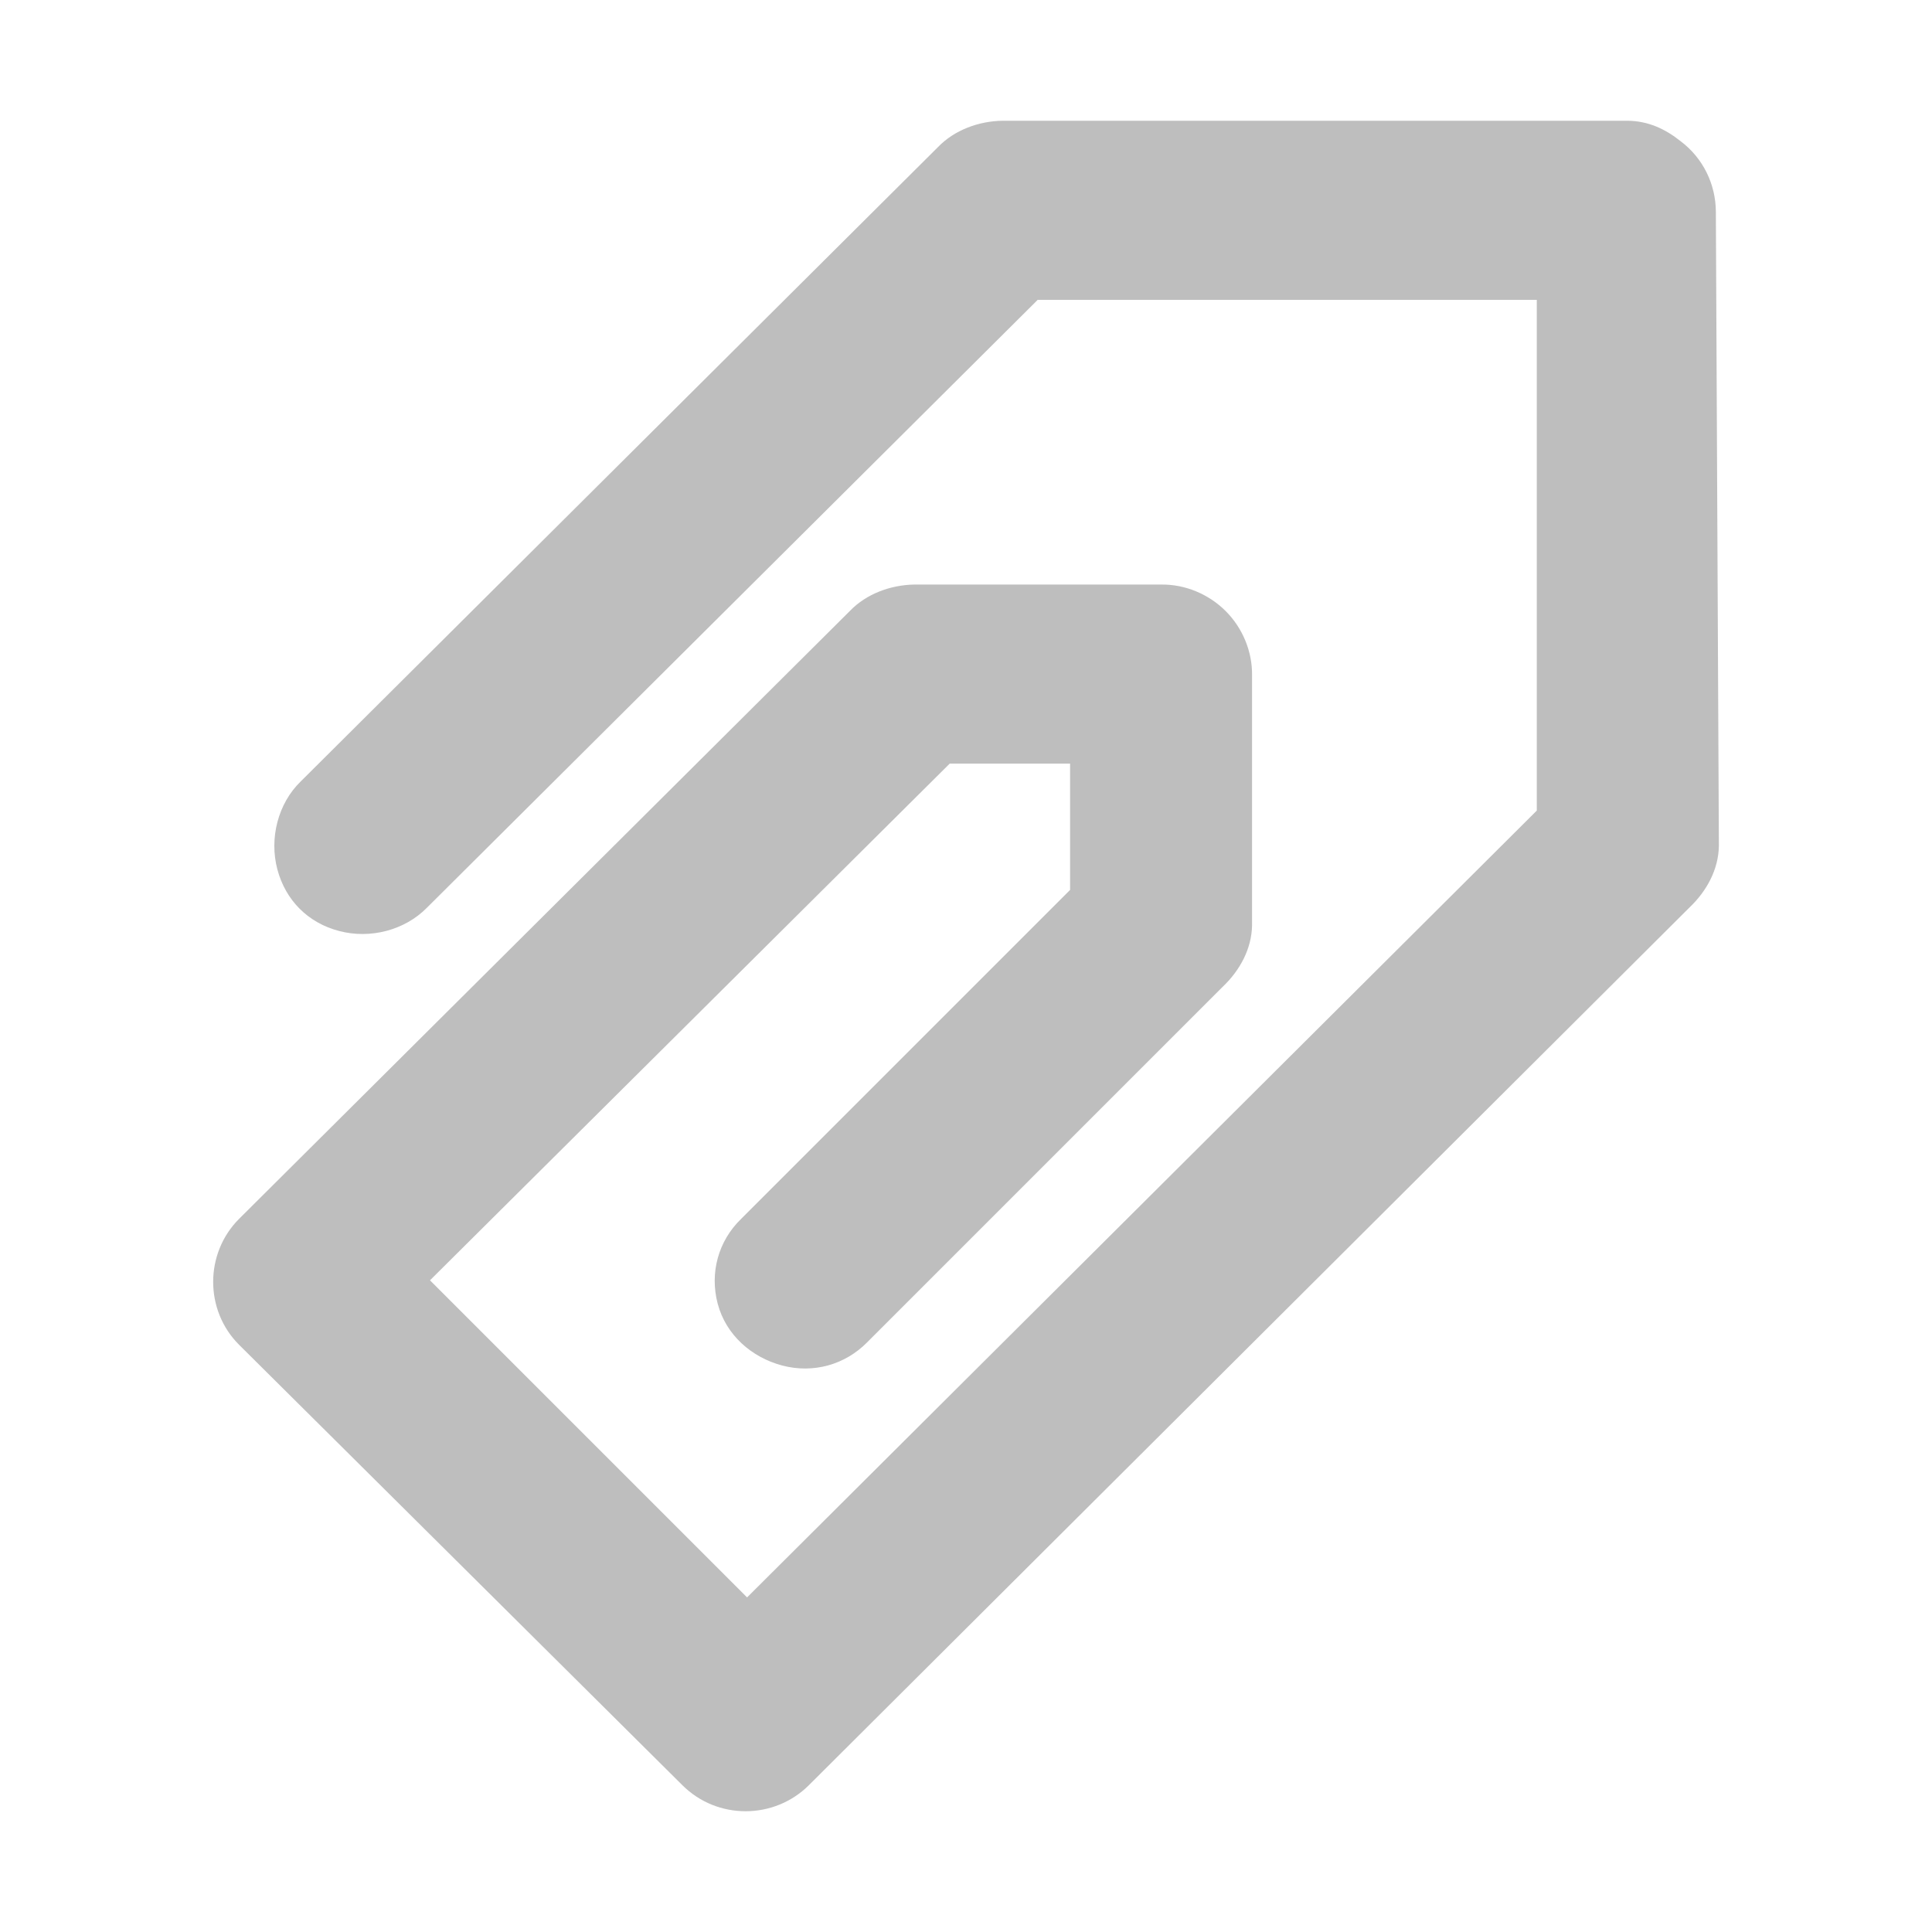
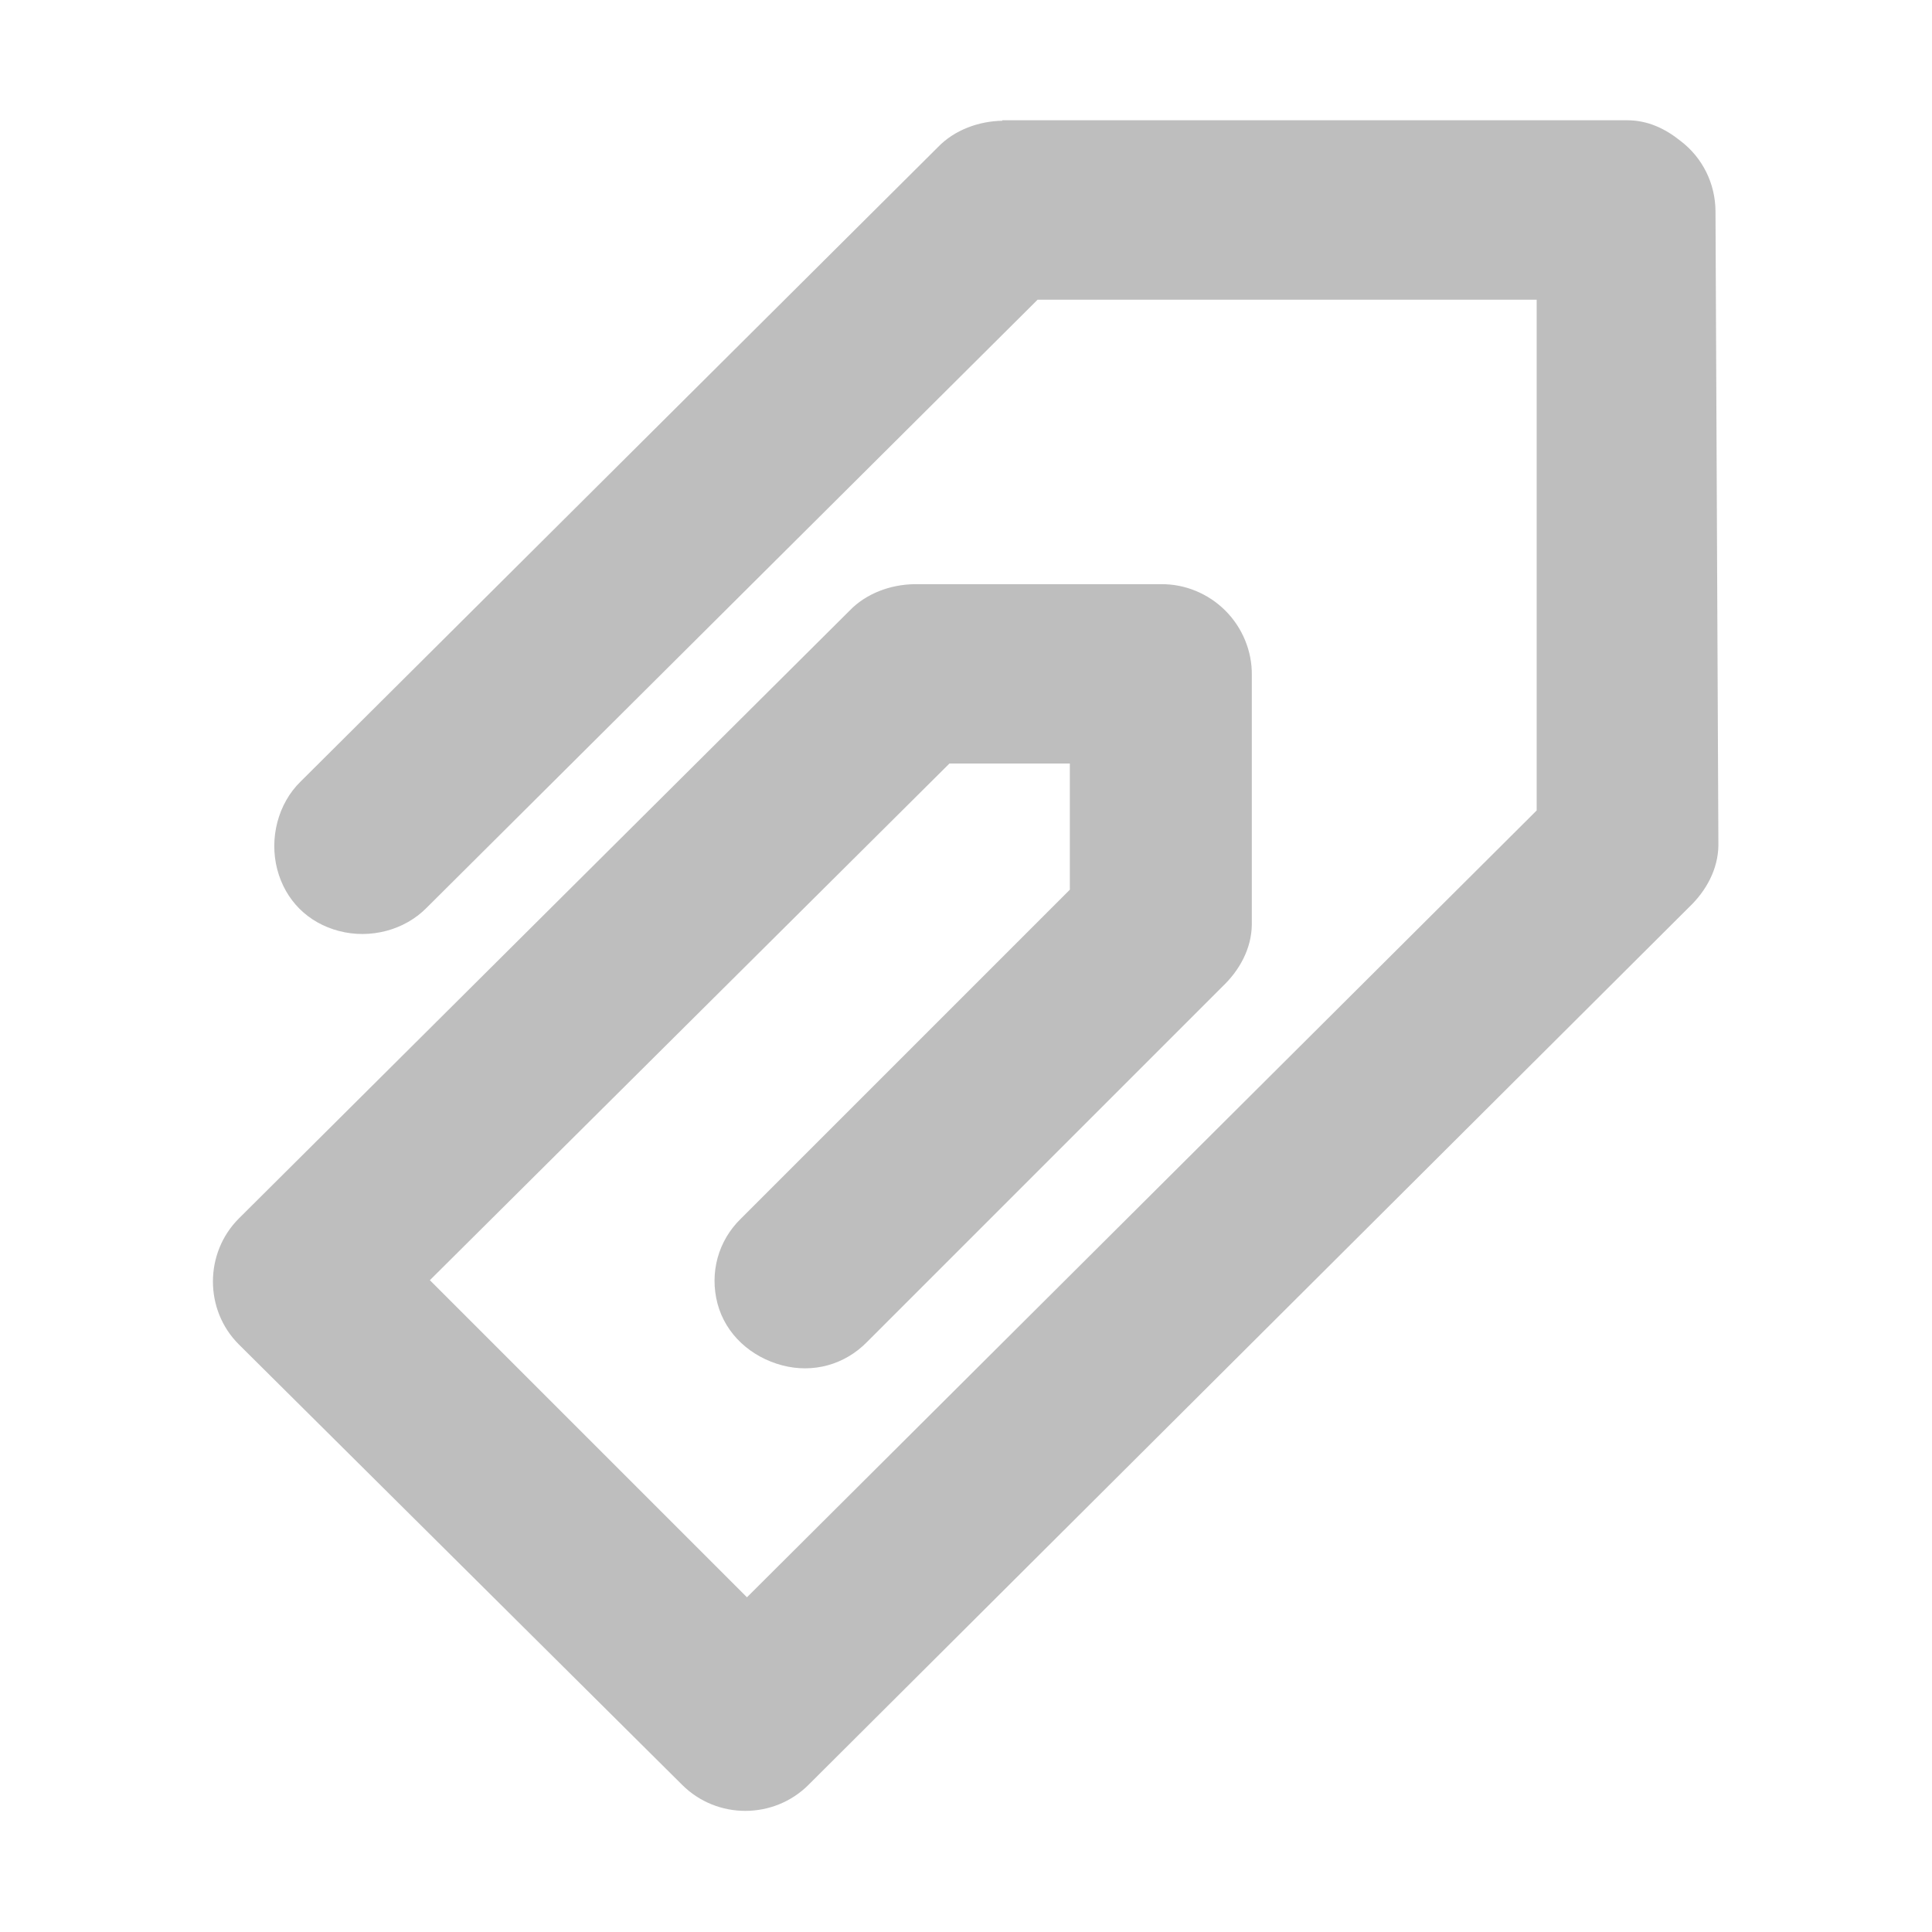
- <svg xmlns="http://www.w3.org/2000/svg" xmlns:xlink="http://www.w3.org/1999/xlink" width="16" height="16" id="svg2" version="1.0">
-   <defs id="defs4">
-     <linearGradient id="StandardGradient" gradientTransform="matrix(0.8458416,0,0,1.076526,-1.496248,-3.022036)" x1="12.803" y1="3.736" x2="12.803" y2="16.759" gradientUnits="userSpaceOnUse">
-       <stop id="stop3337" offset="0" style="stop-color:#000000;stop-opacity:0.863;" />
-       <stop id="stop3339" offset="1" style="stop-color:#000000;stop-opacity:0.471;" />
-     </linearGradient>
-     <linearGradient xlink:href="#StandardGradient" id="linearGradient3177" gradientUnits="userSpaceOnUse" gradientTransform="matrix(0.6580662,0,0,0.8375389,-0.1555227,-4.463156)" x1="12.803" y1="6.521" x2="12.803" y2="23.239" />
-   </defs>
-   <g id="layer1" style="display:inline">
-     <path style="opacity:1;fill:#bebebe;fill-opacity:1;stroke:none;stroke-width:1;stroke-linecap:round;stroke-linejoin:miter;stroke-miterlimit:4;stroke-dasharray:none;stroke-opacity:1;display:inline" d="M 8.302,1 C 8.105,1.003 7.903,1.077 7.767,1.219 L 2.492,6.47 C 2.301,6.654 2.229,6.944 2.297,7.2 C 2.365,7.456 2.551,7.643 2.808,7.71 C 3.065,7.778 3.352,7.705 3.537,7.516 L 8.594,2.483 L 12.727,2.483 L 12.727,6.713 L 6.187,13.229 L 3.561,10.603 L 7.865,6.324 L 8.862,6.324 L 8.862,7.37 L 6.139,10.093 C 5.948,10.277 5.876,10.542 5.944,10.798 C 6.012,11.054 6.222,11.241 6.479,11.309 C 6.736,11.376 6.999,11.303 7.184,11.114 L 10.126,8.172 C 10.268,8.037 10.366,7.858 10.369,7.662 L 10.369,5.595 C 10.372,5.396 10.291,5.201 10.15,5.06 C 10.009,4.92 9.815,4.838 9.615,4.841 L 7.573,4.841 C 7.376,4.844 7.174,4.918 7.038,5.06 L 1.981,10.093 C 1.694,10.379 1.693,10.852 1.981,11.138 L 5.652,14.785 C 5.94,15.072 6.41,15.071 6.698,14.785 L 13.991,7.516 C 14.134,7.38 14.232,7.201 14.235,7.005 L 14.21,1.754 C 14.209,1.524 14.103,1.309 13.919,1.17 C 13.789,1.066 13.647,1.002 13.481,1 L 8.302,1 z" id="Symbol" />
-   </g>
+ <svg xmlns="http://www.w3.org/2000/svg" height="16" width="16" version="1.1">
+   <path d="m8.302 1c-0.197 0.003-0.399 0.077-0.535 0.219l-5.276 5.252c-0.19 0.184-0.262 0.473-0.195 0.729s0.254 0.443 0.511 0.51c0.257 0.068 0.544-0.005 0.729-0.195l5.057-5.033h4.133v4.23l-6.54 6.516-2.626-2.626 4.303-4.279h0.997v1.045l-2.723 2.723c-0.19 0.184-0.262 0.449-0.195 0.705 0.068 0.256 0.278 0.443 0.535 0.511 0.257 0.068 0.52-0.005 0.705-0.195l2.942-2.942c0.142-0.135 0.24-0.314 0.243-0.511v-2.067c0.003-0.199-0.078-0.394-0.219-0.535-0.141-0.141-0.335-0.222-0.535-0.219h-2.042c-0.197 0.003-0.399 0.077-0.535 0.219l-5.057 5.033c-0.287 0.286-0.288 0.759 0 1.045l3.671 3.647c0.288 0.287 0.758 0.286 1.045 0l7.293-7.269c0.142-0.135 0.24-0.314 0.243-0.511l-0.024-5.252c-0.001-0.229-0.107-0.445-0.291-0.584-0.13-0.104-0.272-0.169-0.438-0.17h-5.179z" fill="#bebebe" />
</svg>
